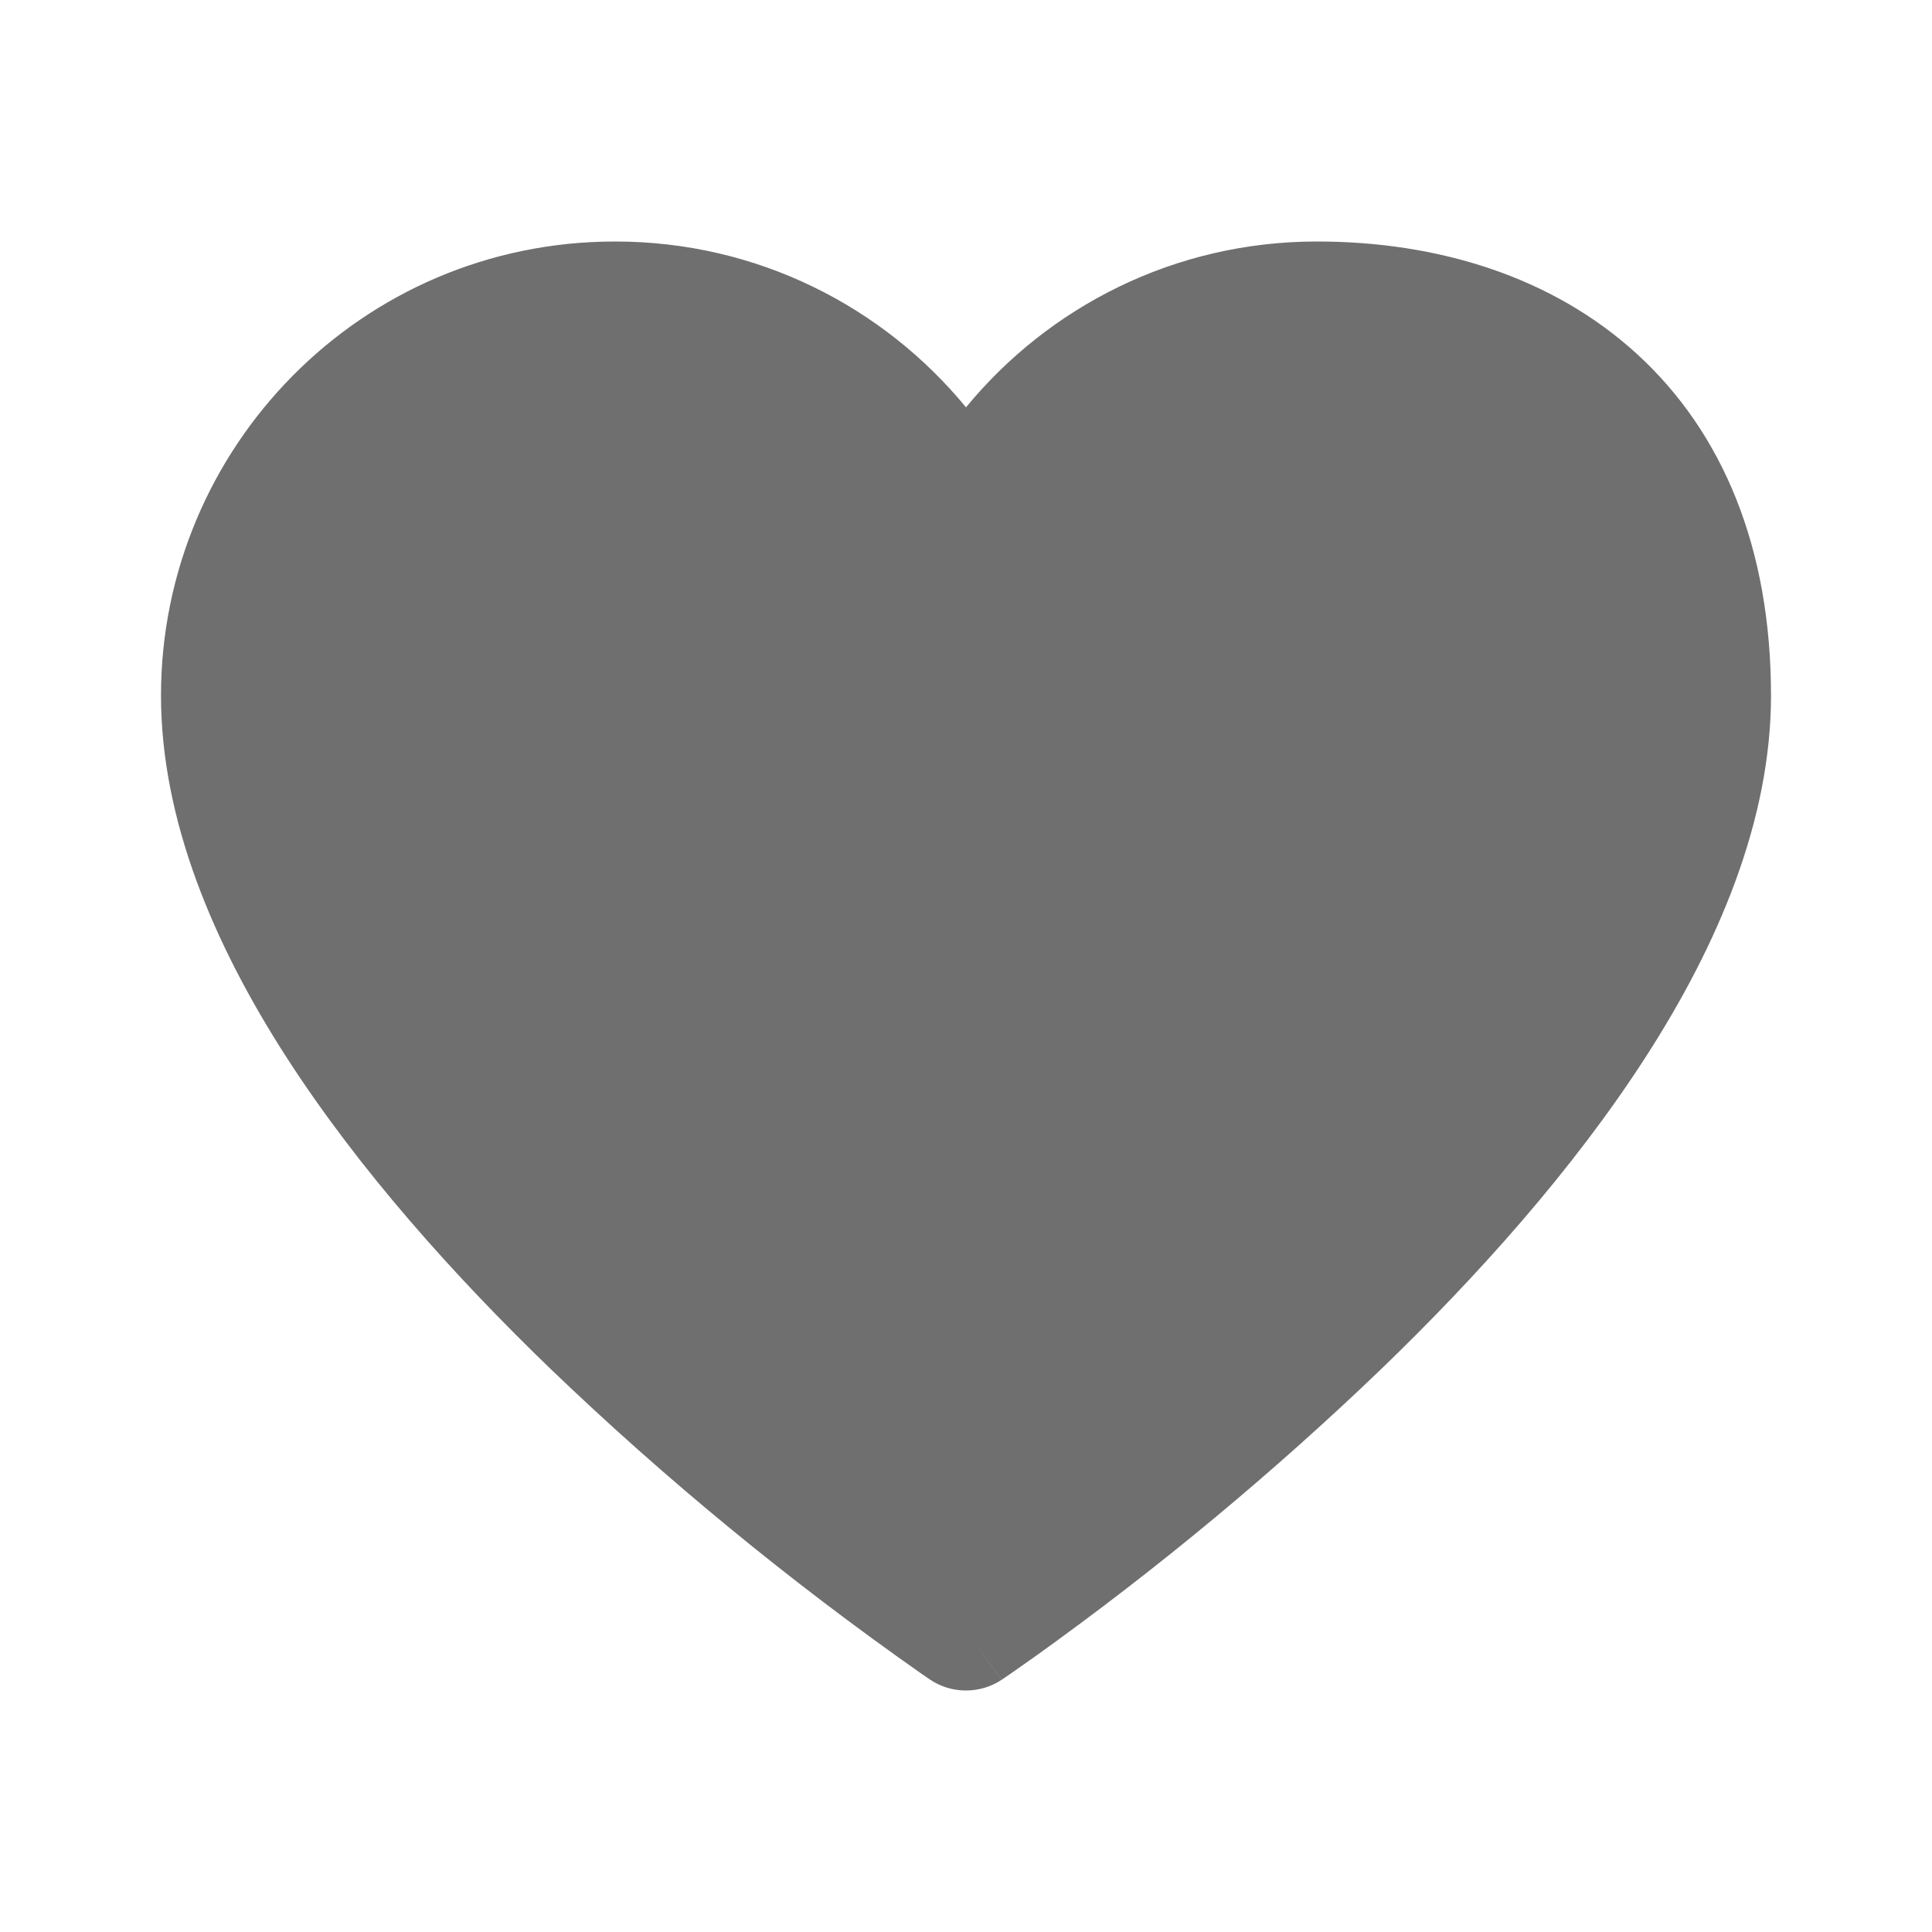
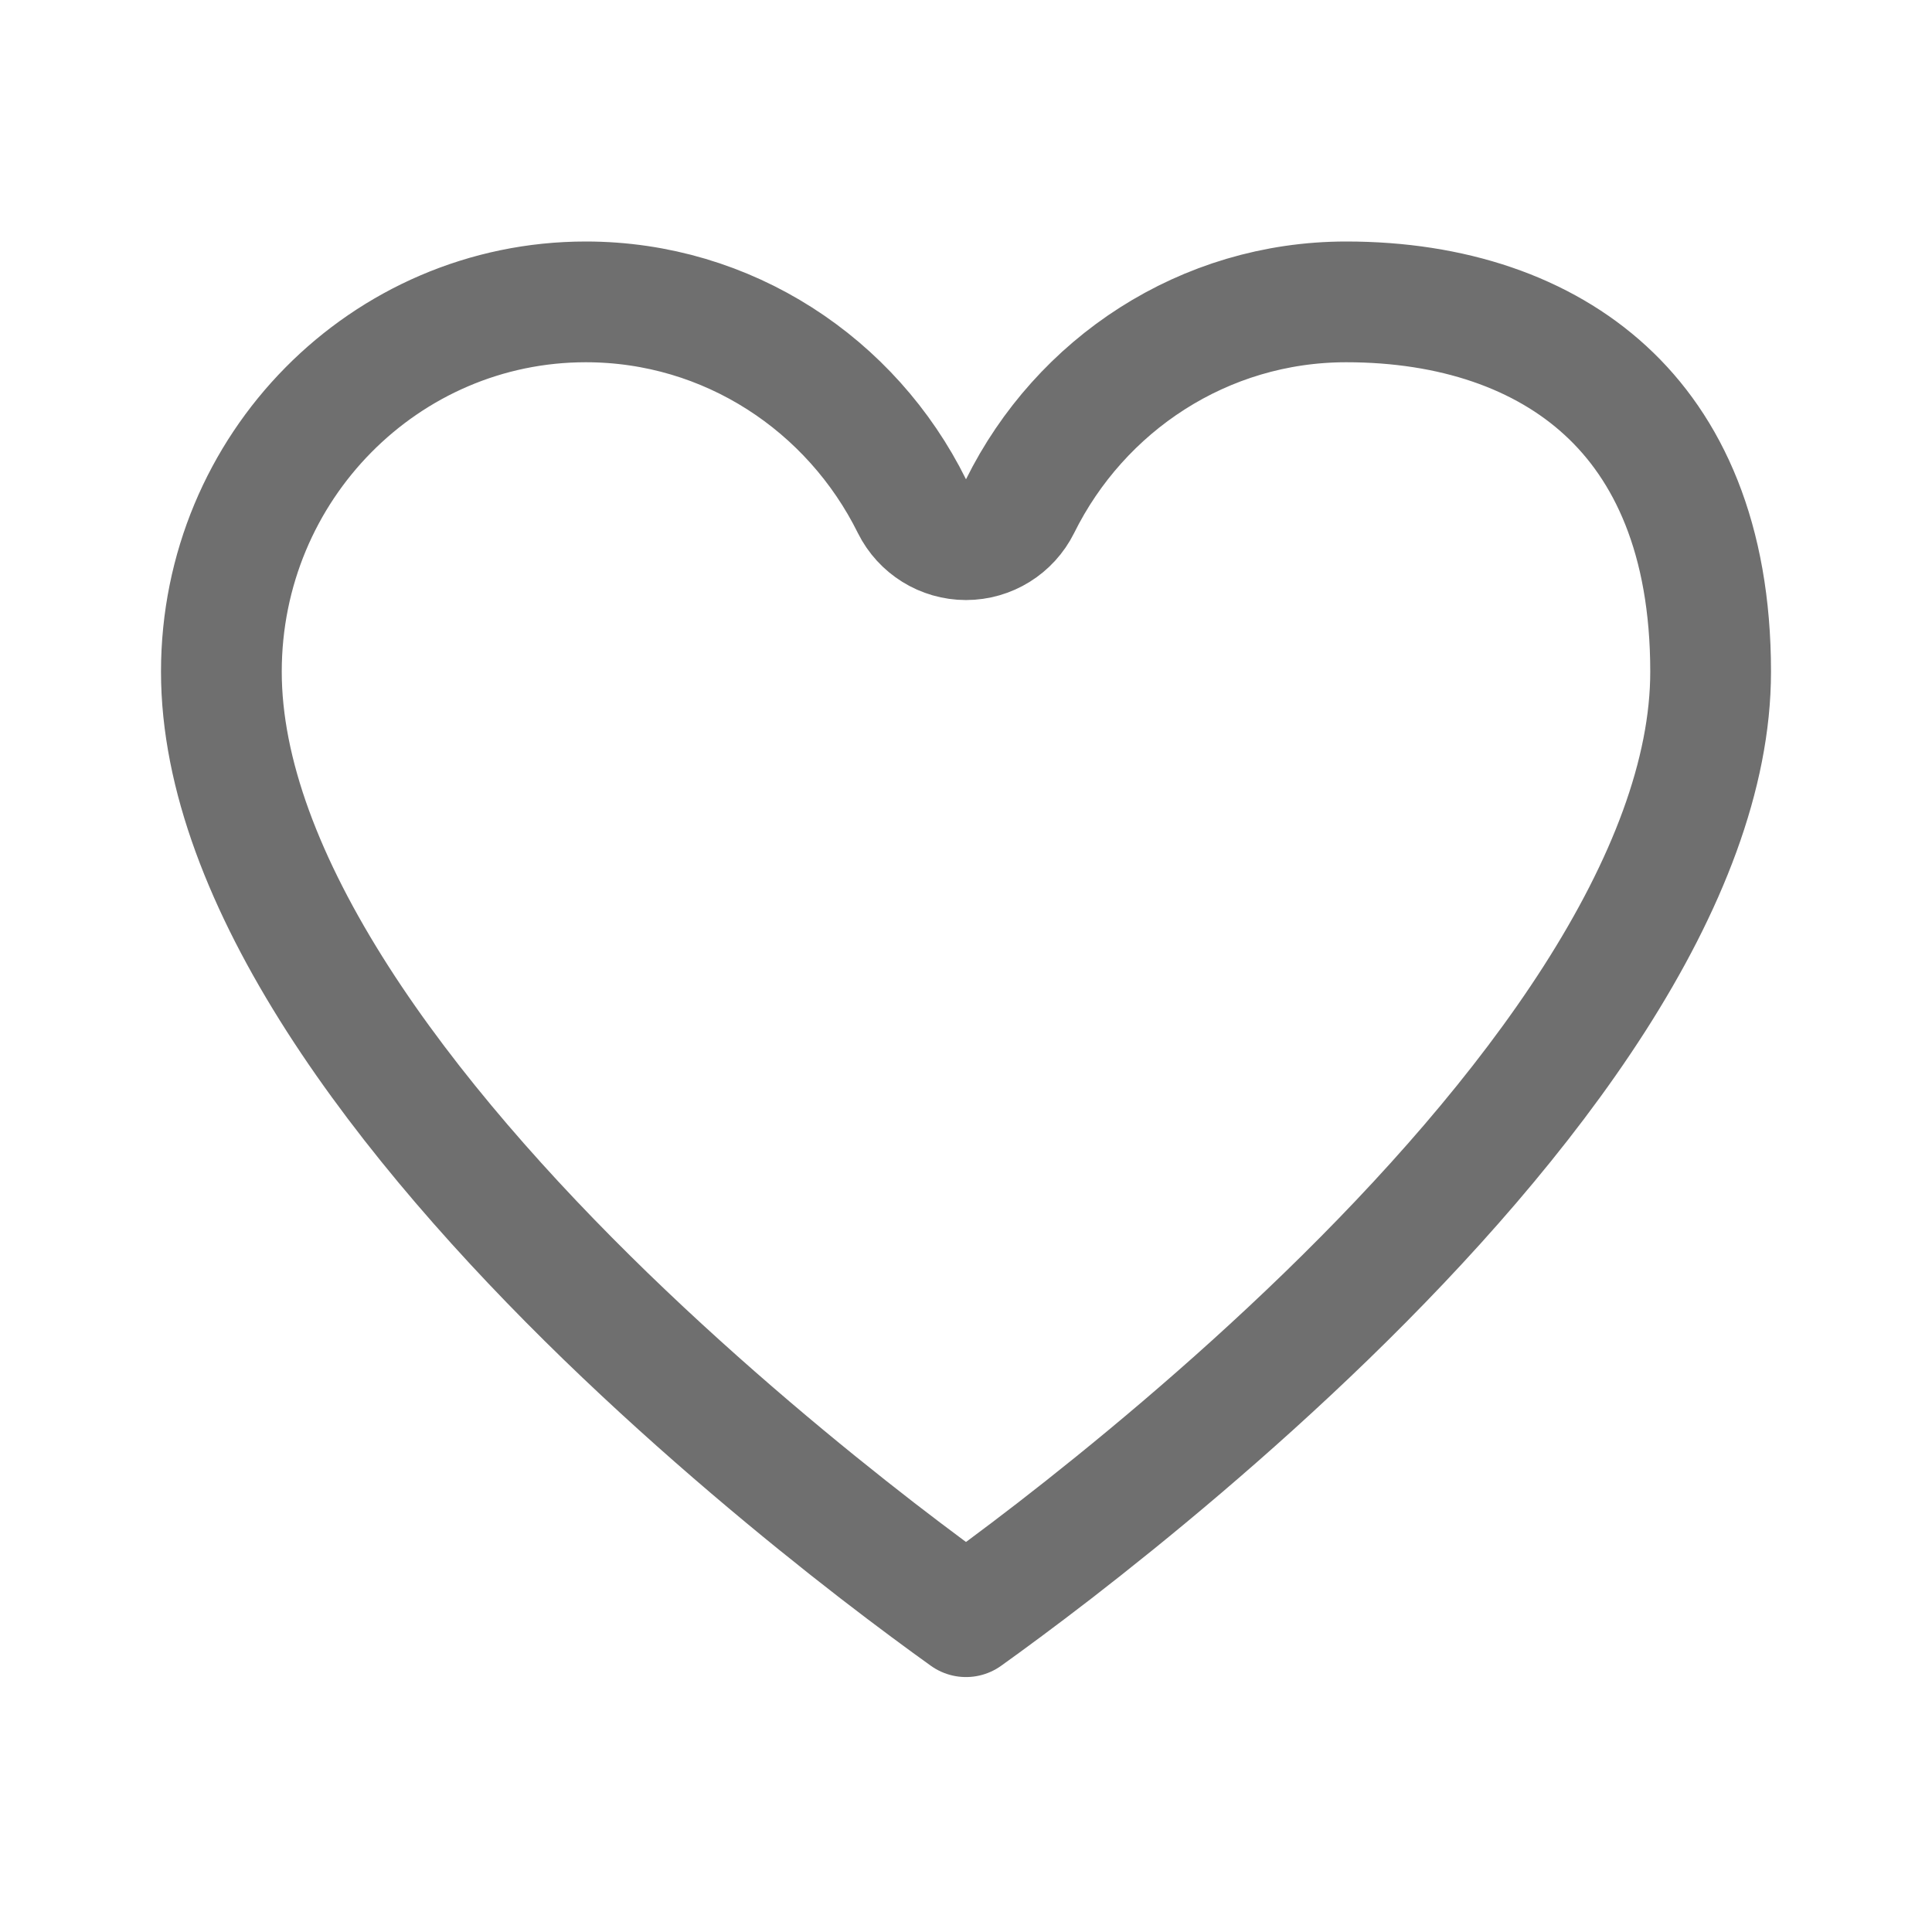
<svg xmlns="http://www.w3.org/2000/svg" width="24" height="24" viewBox="0 0 24 24" fill="none">
-   <path d="M11.555 20.866C11.685 20.953 11.84 21 11.999 21C12.159 21 12.314 20.953 12.444 20.866L12 20.27L12.445 20.866L12.453 20.86L12.475 20.845L12.557 20.789C12.628 20.74 12.729 20.669 12.86 20.576C14.384 19.485 15.822 18.29 17.164 17.001C18.341 15.865 19.538 14.537 20.445 13.128C21.348 11.727 22 10.185 22 8.64C22 6.806 21.4 5.373 20.338 4.4C19.282 3.433 17.856 3 16.359 3C14.59 3 13.028 3.81 12 5.06C10.972 3.81 9.409 3 7.641 3C4.482 3 2 5.568 2 8.64C2 10.185 2.653 11.726 3.555 13.128C4.462 14.537 5.658 15.865 6.836 17.002C8.266 18.375 9.807 19.641 11.443 20.789L11.525 20.845L11.547 20.86L11.555 20.866Z" fill="#6F6F6F" />
+   <path d="M16.723 3.75C18.041 3.75 19.162 4.131 19.946 4.853C20.72 5.564 21.25 6.685 21.25 8.344C21.25 9.617 20.706 11.002 19.806 12.408C18.911 13.805 17.705 15.158 16.477 16.349C15.253 17.536 14.026 18.546 13.104 19.26C12.647 19.613 12.267 19.892 12 20.083C11.733 19.892 11.353 19.613 10.896 19.26C9.974 18.546 8.747 17.536 7.522 16.349C6.295 15.158 5.089 13.805 4.194 12.408C3.294 11.002 2.75 9.617 2.75 8.344C2.75 5.798 4.786 3.75 7.277 3.75C9.044 3.75 10.581 4.778 11.328 6.287C11.455 6.542 11.715 6.704 12 6.704C12.285 6.704 12.545 6.542 12.672 6.287C13.419 4.778 14.956 3.75 16.723 3.75Z" stroke="#6F6F6F" stroke-width="1.5" stroke-linecap="round" stroke-linejoin="round" />
</svg>
